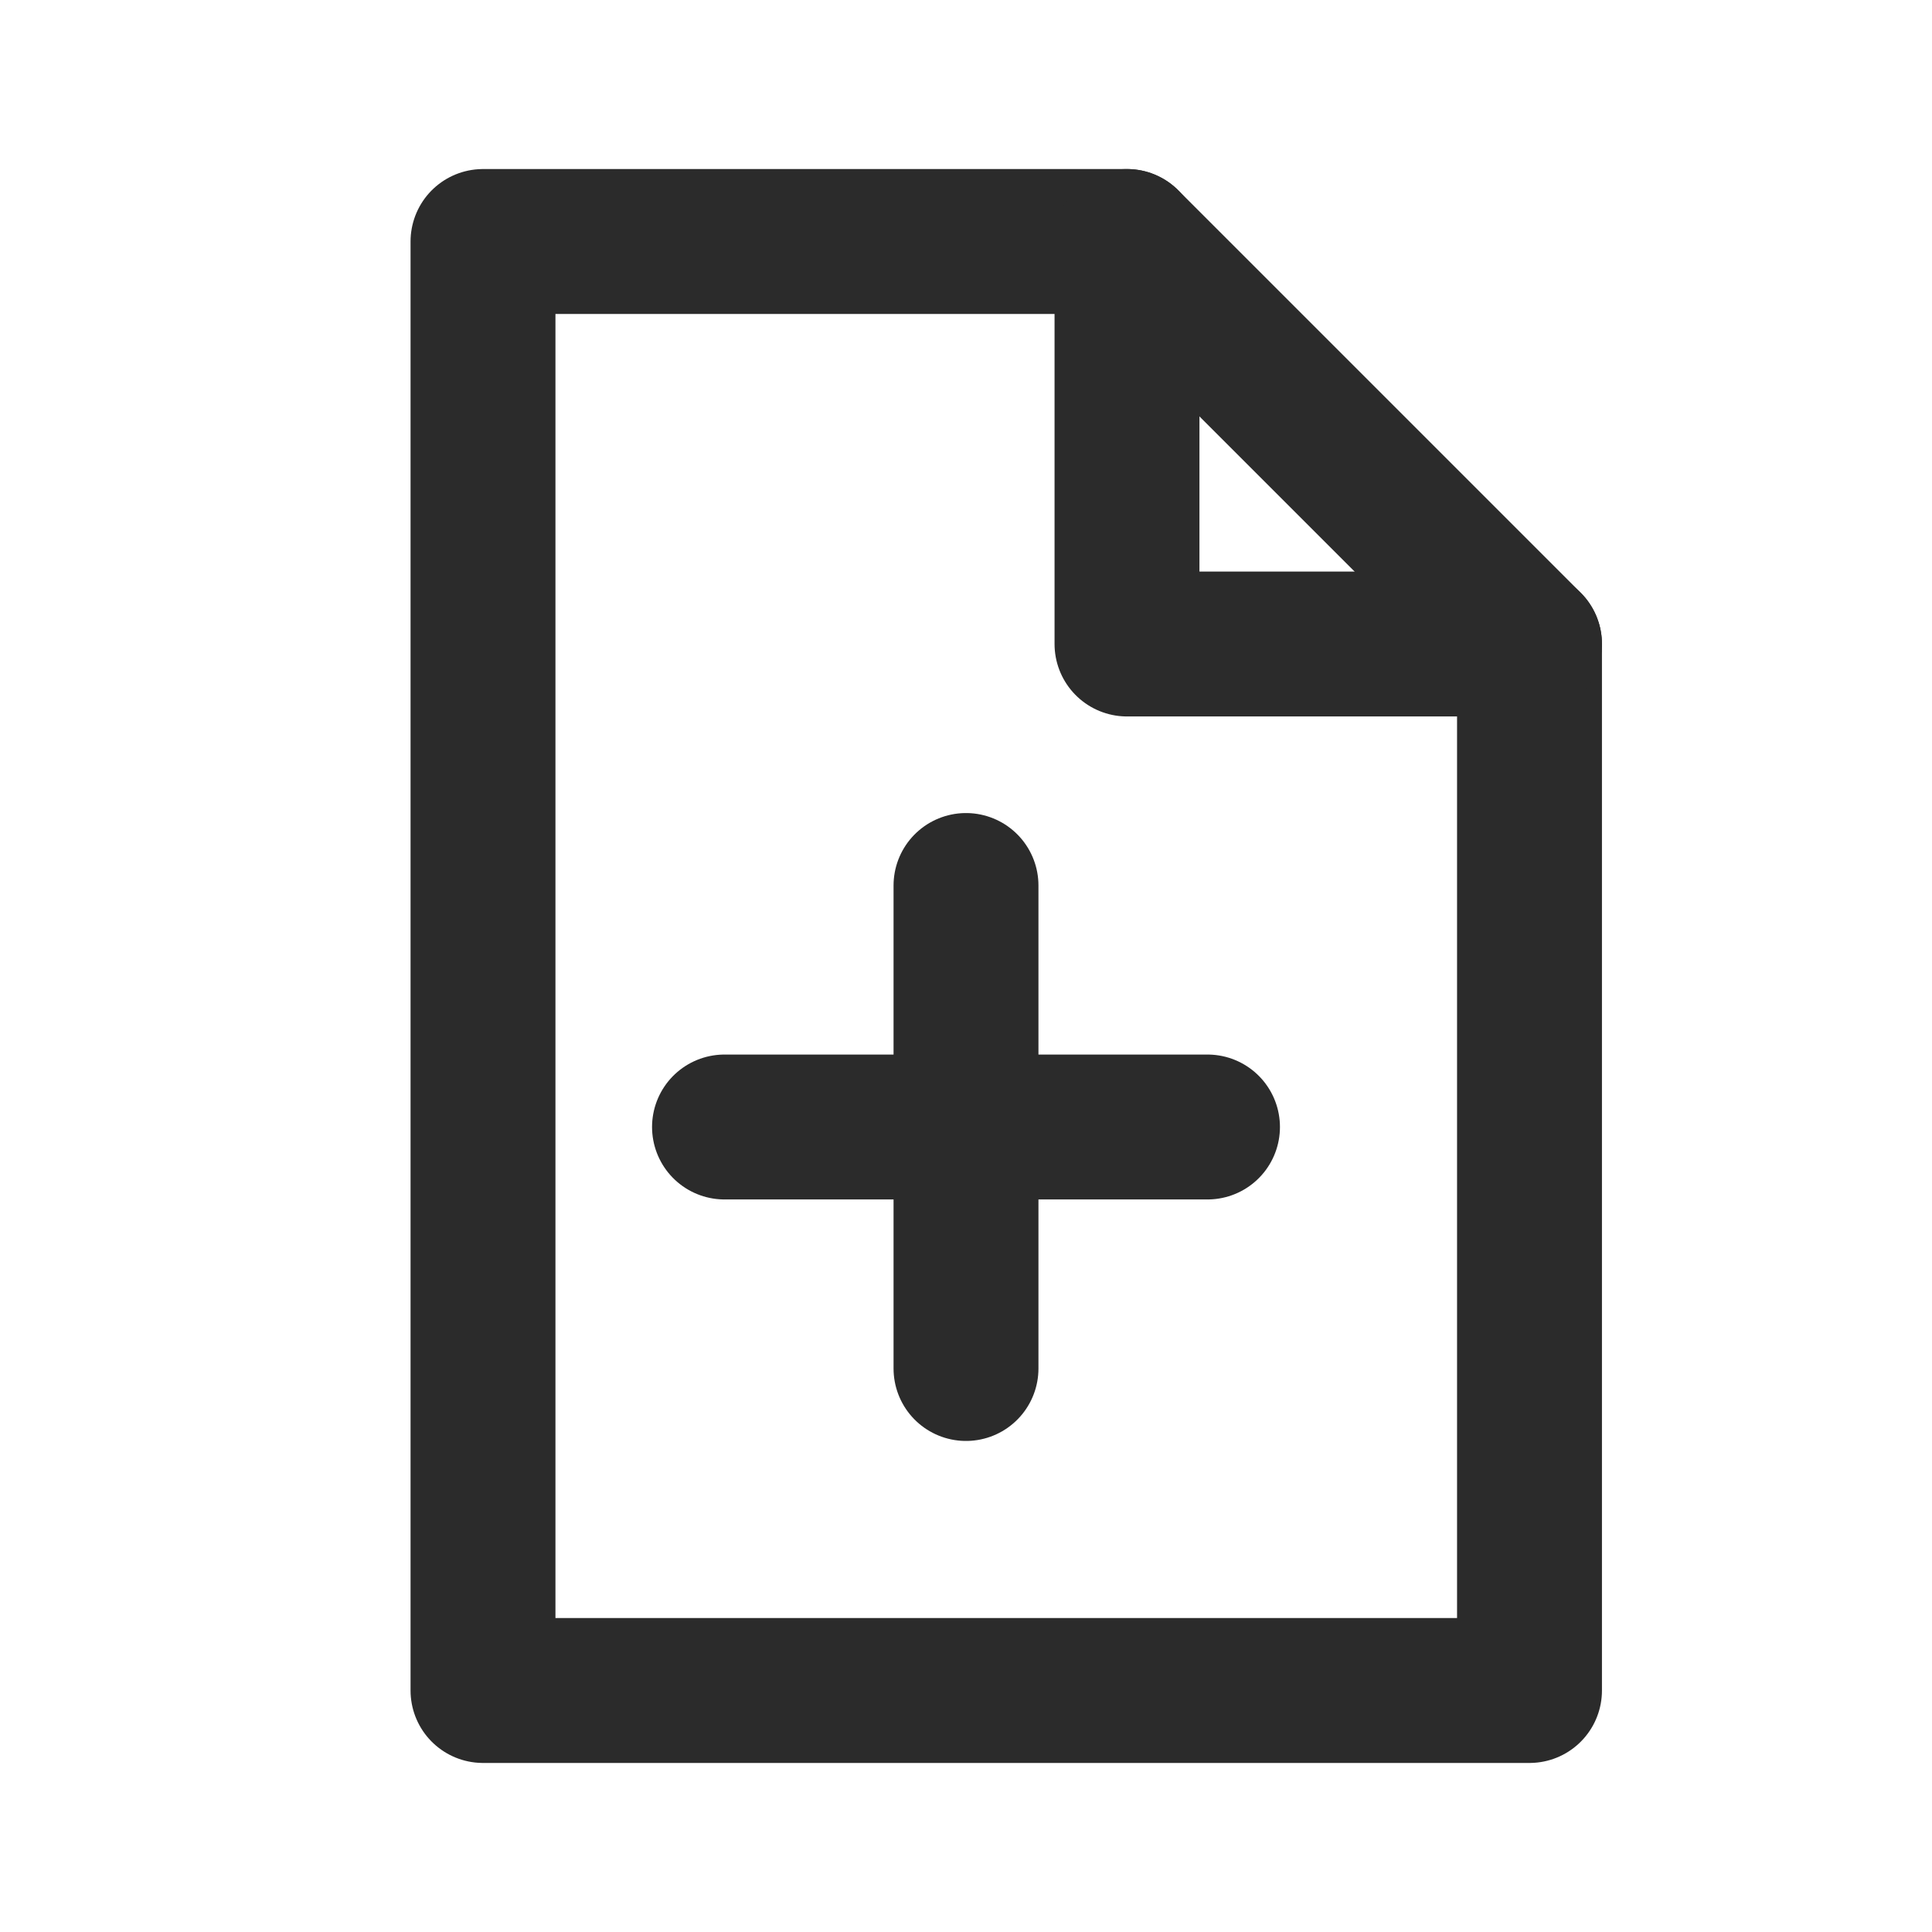
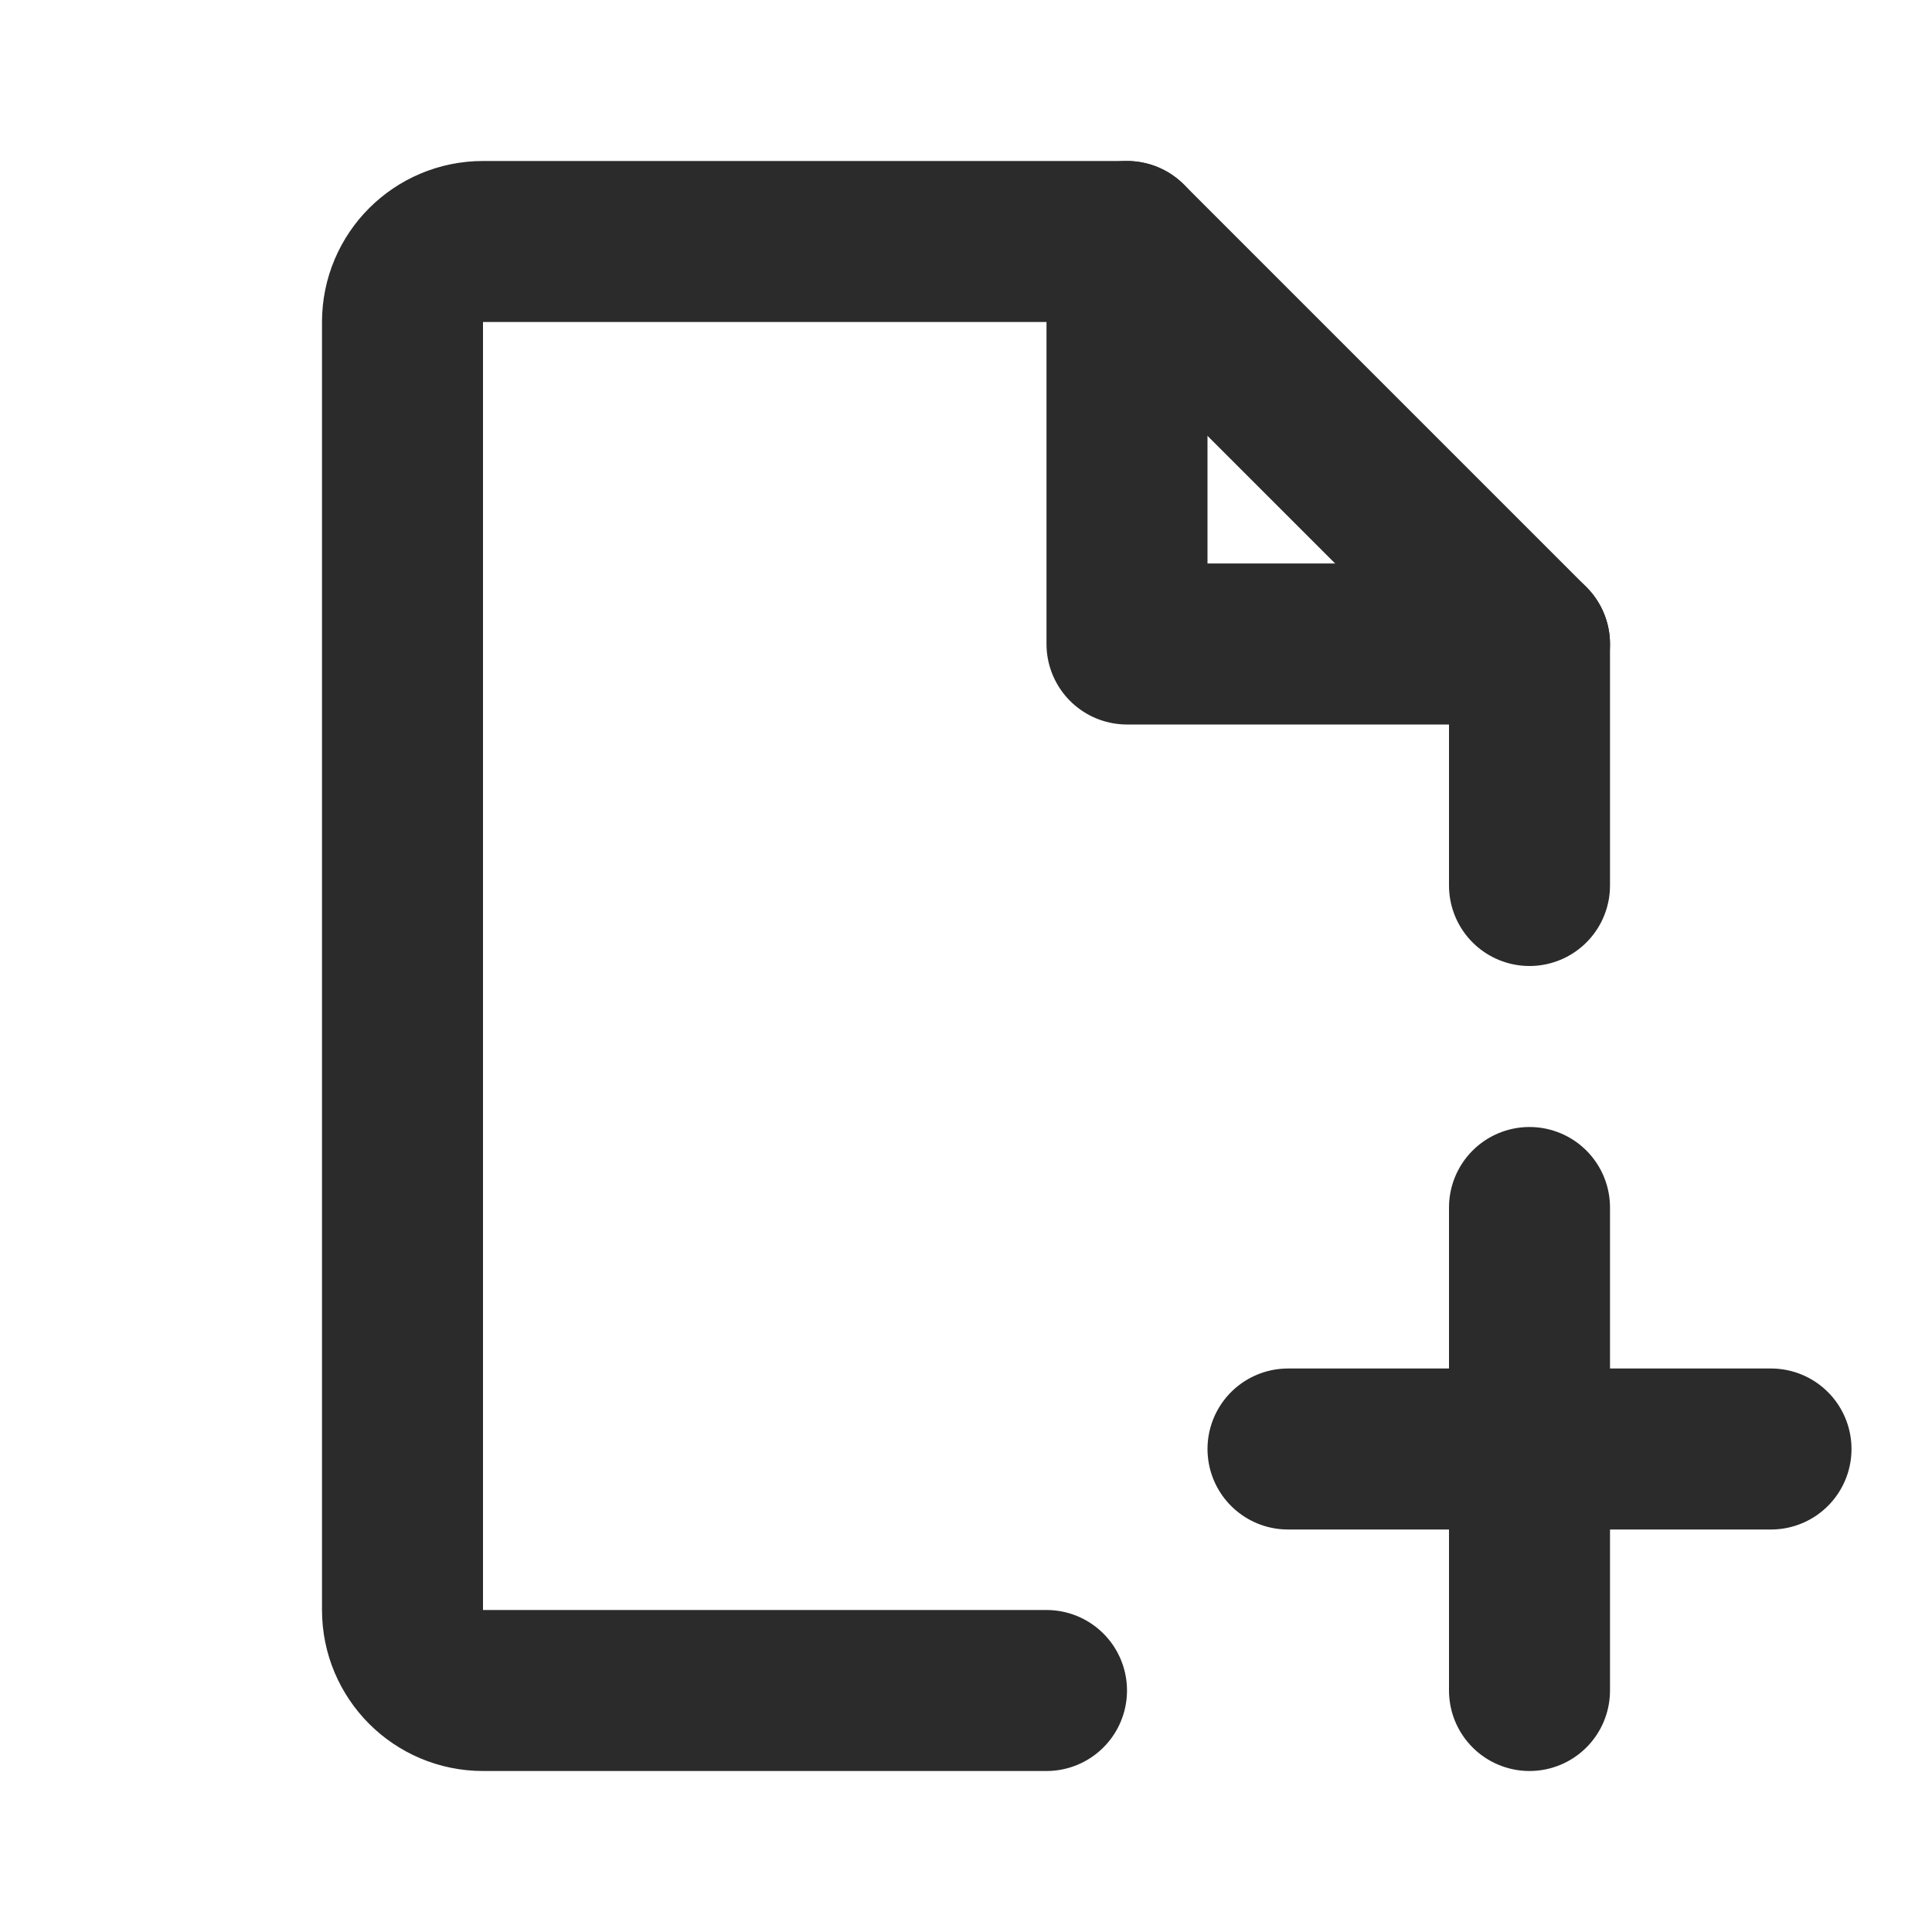
- <svg xmlns="http://www.w3.org/2000/svg" width="24" height="24" viewBox="0 0 24 24" fill="none" stroke="#2b2b2b" stroke-width="1.8" stroke-linecap="round" stroke-linejoin="round">
-   <path d="M6 3h8l5 5v13H6z" />
+ <svg xmlns="http://www.w3.org/2000/svg" width="24" height="24" viewBox="0 0 24 24" fill="none" stroke="#2b2b2b" stroke-width="2" stroke-linecap="round" stroke-linejoin="round">
+   <path d="M19 11V8l-5-5H6a1 1 0 0 0-1 1v16a1 1 0 0 0 1 1h7" />
  <path d="M14 3v5h5" />
-   <path d="M12 11v6M9 14h6" />
+   <path d="M19 15v6M16 18h6" />
</svg>
